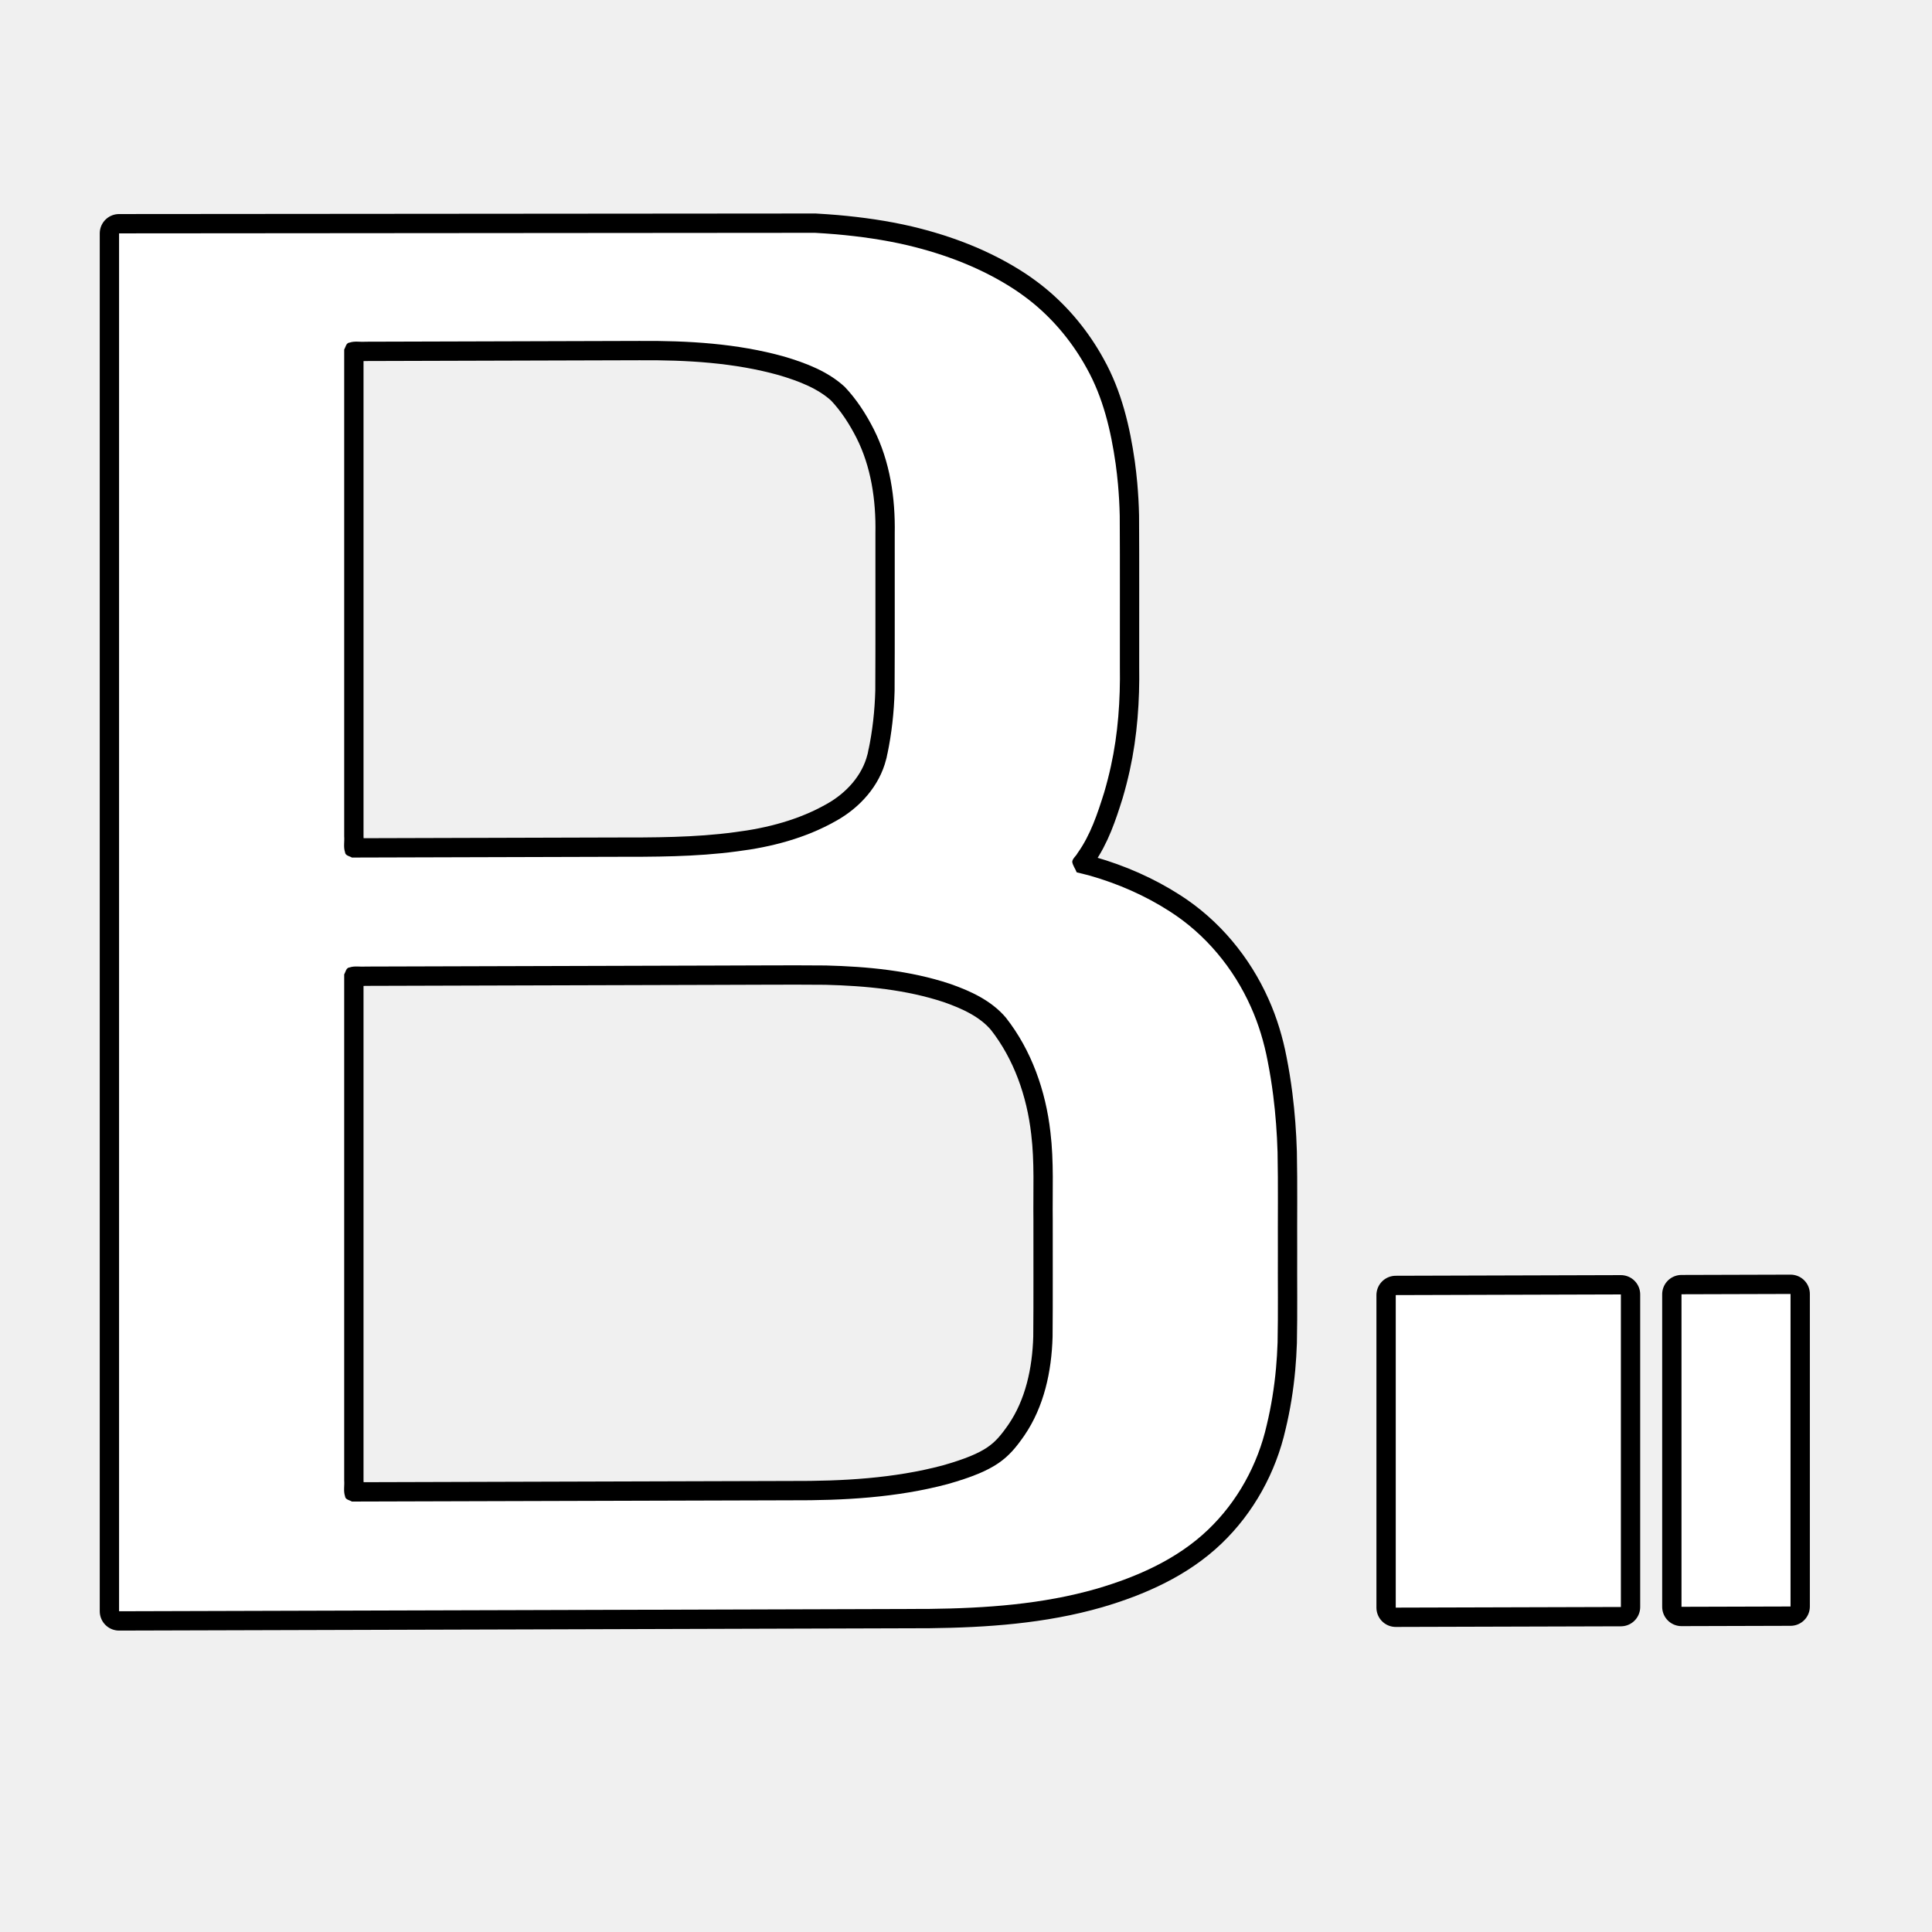
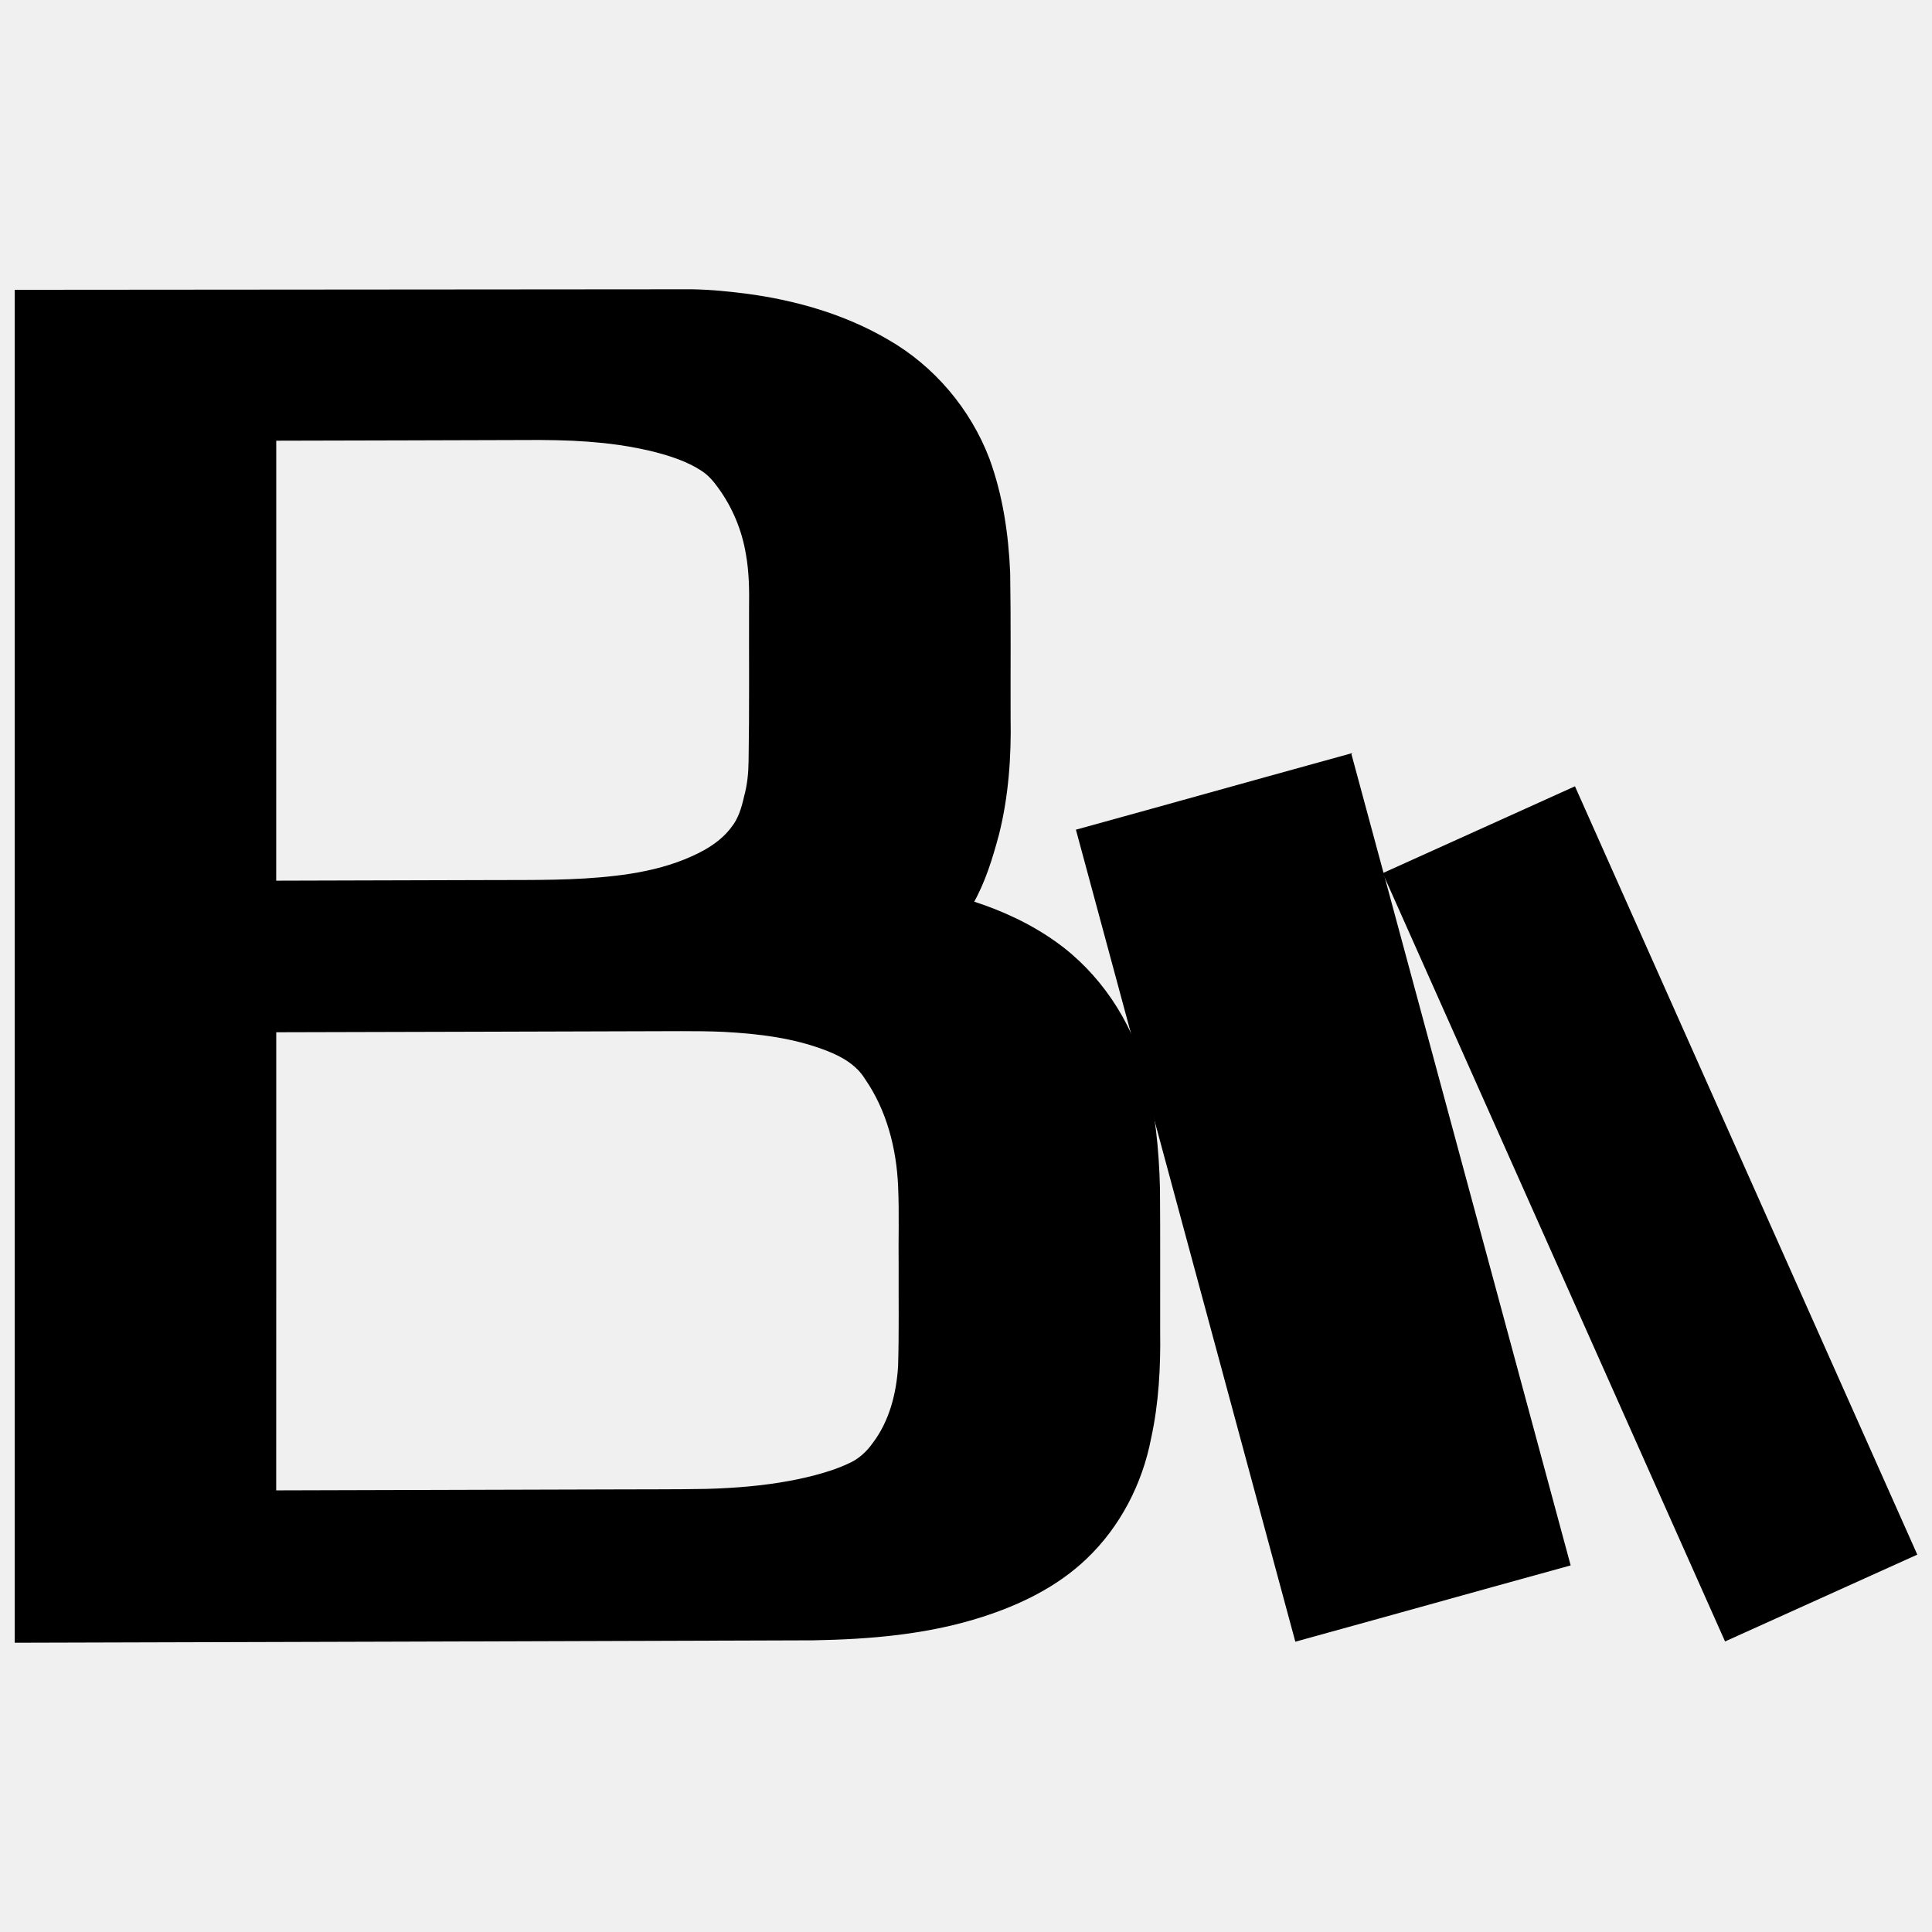
- <svg xmlns="http://www.w3.org/2000/svg" viewBox="100 0 500 500" version="1.1" id="svg2">
-   <defs id="defs2" />
-   <path id="path3" style="color:#000000;fill:#ffffff;fill-opacity:1;stroke:#000000;stroke-width:10;stroke-linecap:round;stroke-linejoin:round;stroke-dasharray:none;stroke-opacity:1;paint-order:stroke fill markers" d="M 130.815,60.397 V 416.992 c 69.902,-0.207 139.803,-0.383 209.705,-0.609 14.561,-0.171 29.28,-1.185 43.346,-5.235 10.456,-3.07 20.804,-7.625 28.772,-15.253 7.624,-7.274 12.891,-16.881 15.201,-27.134 1.137,-4.689 1.948,-9.735 2.391,-14.651 0.182,-2.074 0.34,-4.403 0.408,-6.648 0.162,-7.836 0.034,-15.676 0.075,-23.513 -0.042,-8.59 0.091,-17.183 -0.082,-25.772 -0.145,-4.913 -0.507,-9.764 -1.126,-14.68 -0.375,-2.954 -0.86,-5.997 -1.456,-8.995 -0.888,-4.66 -2.318,-9.466 -4.306,-13.875 -4.459,-10.039 -11.756,-18.859 -21.04,-24.778 -6.359,-4.099 -13.381,-7.153 -20.65,-9.235 -1.133,-0.302 -2.274,-0.573 -3.41,-0.861 -0.339,-0.917 -1.031,-1.773 -1.151,-2.729 0.093,-0.879 0.975,-1.451 1.367,-2.224 3.365,-4.694 5.183,-10.245 6.896,-15.696 0.655,-2.217 1.288,-4.698 1.745,-6.805 1.864,-8.462 2.458,-17.149 2.323,-25.793 -0.023,-13.007 0.046,-26.015 -0.036,-39.021 -0.057,-2.774 -0.208,-5.356 -0.448,-8.103 -0.144,-1.625 -0.379,-3.677 -0.6,-5.277 -1.222,-8.576 -3.235,-17.191 -7.497,-24.802 -3.506,-6.394 -8.192,-12.161 -13.822,-16.802 -1.378,-1.138 -3.048,-2.369 -4.624,-3.425 -8.454,-5.591 -18.07,-9.256 -27.903,-11.596 -6.091,-1.427 -12.302,-2.294 -18.532,-2.847 -1.674,-0.132 -3.644,-0.285 -5.433,-0.38 z m 134.574,27.836 c 12.612,-0.089 25.376,0.637 37.567,4.05 5.598,1.663 11.286,3.812 15.646,7.822 3.074,3.234 5.526,7.036 7.541,11.007 4.192,8.317 5.586,17.763 5.414,27.01 -0.021,13.565 0.043,27.13 -0.034,40.695 -0.147,5.512 -0.753,11.016 -1.888,16.416 0.108,-0.848 -0.16,0.978 -0.308,1.299 -1.718,6.882 -6.842,12.518 -12.951,15.911 -7.844,4.46 -16.716,6.779 -25.614,7.888 -10.716,1.444 -21.544,1.417 -32.331,1.412 -22.451,0.063 -44.902,0.126 -67.353,0.19 -0.672,-0.406 -1.717,-0.472 -1.793,-1.421 -0.433,-1.283 -0.103,-2.701 -0.206,-4.042 V 90.45 c 0.408,-0.673 0.476,-1.718 1.426,-1.797 1.284,-0.437 2.701,-0.11 4.043,-0.218 23.614,-0.067 47.227,-0.135 70.841,-0.202 z M 283.03,249.893 c 10.229,0.004 20.46,-0.129 30.688,-0.029 10.815,0.276 21.749,1.313 32.062,4.724 5.359,1.859 10.8,4.353 14.532,8.768 6.651,8.462 10.323,18.971 11.533,29.608 0.931,7.625 0.508,15.323 0.604,22.984 -0.027,10.007 0.054,20.014 -0.042,30.021 -0.25,8.918 -2.192,18.071 -7.307,25.54 -4.172,5.998 -7.26,8.996 -19.826,12.566 -13.228,3.524 -27.001,4.264 -40.624,4.201 -37.858,0.108 -75.715,0.216 -113.573,0.324 -0.672,-0.406 -1.717,-0.472 -1.793,-1.421 -0.433,-1.283 -0.103,-2.701 -0.206,-4.042 V 252.159 c 0.408,-0.673 0.476,-1.718 1.426,-1.797 1.284,-0.437 2.701,-0.11 4.043,-0.218 29.494,-0.084 58.988,-0.168 88.482,-0.252 z m 178.188,166.158 c 19.422,-0.057 38.842,-0.106 58.264,-0.164 v -80.886 c -19.421,0.055 -38.843,0.111 -58.264,0.166 z m 73.952,-0.211 28.22,-0.08 v -80.884 l -28.22,0.08 z" />
+ <svg xmlns="http://www.w3.org/2000/svg" xmlns:xlink="http://www.w3.org/1999/xlink" viewBox="0 0 500 500" version="1.1" id="svg2" width="500" height="500">
+   <defs id="defs2">
+     <linearGradient id="linearGradient53">
+       <stop style="stop-color:#ffffff;stop-opacity:1;" offset="0" id="stop53" />
+       <stop style="stop-color:#916f7a;stop-opacity:1;" offset="1" id="stop54" />
+     </linearGradient>
+     <clipPath clipPathUnits="userSpaceOnUse" id="clipPath24">
+       <rect style="fill:none;stroke:#000000;stroke-width:1;stroke-linecap:butt;stroke-linejoin:bevel;paint-order:stroke markers fill;stop-color:#000000" id="rect24" width="45" height="77.937" x="251.534" y="222.735" />
+     </clipPath>
+     <clipPath clipPathUnits="userSpaceOnUse" id="clipPath5">
+       <path id="path5" style="stroke-width:0.1;stroke-linecap:square;paint-order:markers fill stroke;stop-color:#000000" d="M 438.251,553.764 H 1298.121 V 755.159 H 438.251 Z" />
+     </clipPath>
+     <clipPath clipPathUnits="userSpaceOnUse" id="clipPath55">
+       <path id="path55" style="stroke-width:0.1;stroke-linecap:square;paint-order:markers fill stroke;stop-color:#000000" d="m 1736.615,-745.573 h 1589.476 v 72.467 H 1736.615 Z" />
+     </clipPath>
+     <clipPath clipPathUnits="userSpaceOnUse" id="clipPath13">
+       <path id="path13" style="stroke-width:0.1;stroke-linecap:square;paint-order:markers fill stroke;stop-color:#000000" d="m 1691.199,-792.32 h 1634.892 v 92.828 H 1691.199 Z" />
+     </clipPath>
+     <clipPath clipPathUnits="userSpaceOnUse" id="clipPath54">
+       <path id="path54" style="stroke-width:0.1;stroke-linecap:square;paint-order:markers fill stroke;stop-color:#000000" d="m 1691.199,-792.32 h 1634.892 v 92.828 H 1691.199 Z" />
+     </clipPath>
+     <clipPath clipPathUnits="userSpaceOnUse" id="clipPath33">
+       <rect style="fill:#000000;stroke:none;stroke-width:1;stroke-linecap:butt;stroke-linejoin:bevel;paint-order:stroke markers fill;stop-color:#000000" id="rect33" width="46.192" height="80.007" x="75" y="399.997" />
+     </clipPath>
+     <linearGradient id="swatch6">
+       <stop style="stop-color:#000000;stop-opacity:1;" offset="0" id="stop6" />
+     </linearGradient>
+     <filter style="color-interpolation-filters:sRGB" id="filter87" x="-0.035" y="-0.042" width="1.086" height="1.105">
+       <feFlood result="flood" in="SourceGraphic" flood-opacity="0.667" flood-color="rgb(161,245,245)" id="feFlood86" />
+       <feGaussianBlur result="blur" in="SourceGraphic" stdDeviation="0.001 0.087" id="feGaussianBlur86" />
+       <feOffset result="offset" in="blur" dx="6" dy="6" id="feOffset86" />
+       <feComposite result="comp1" operator="in" in="flood" in2="offset" id="feComposite86" />
+       <feComposite result="comp2" operator="over" in="SourceGraphic" in2="comp1" id="feComposite87" />
+     </filter>
+     <clipPath clipPathUnits="userSpaceOnUse" id="clipPath88">
+       <g id="use88">
+         <path id="path88" style="fill:url(#radialGradient89);fill-opacity:1;stroke:none;stroke-width:19.664;stroke-linecap:butt;stroke-linejoin:miter;stroke-dasharray:none;stroke-dashoffset:0;stroke-opacity:1;paint-order:stroke fill markers" d="m 157.769,426.561 c 90.618,97.919 293.843,97.919 384.461,0 77.026,-83.231 77.026,-269.89 0,-353.121 -90.618,-97.919 -293.843,-97.919 -384.462,0 -77.026,83.231 -77.026,269.89 1e-5,353.121 z" />
+       </g>
+     </clipPath>
+     <radialGradient xlink:href="#linearGradient53" id="radialGradient89" gradientUnits="userSpaceOnUse" gradientTransform="matrix(1.826309,0,0,1.826309,-405.011,-298.3172)" cx="490.145" cy="361.024" fx="490.145" fy="361.024" r="250" />
+     <mask maskUnits="userSpaceOnUse" id="mask89">
+       <path id="path89" style="fill:url(#radialGradient90);fill-opacity:1;stroke:none;stroke-width:19.664;stroke-linecap:butt;stroke-linejoin:miter;stroke-dasharray:none;stroke-dashoffset:0;stroke-opacity:1;paint-order:stroke fill markers" d="m 157.769,426.561 c 90.618,97.919 293.843,97.919 384.461,0 77.026,-83.231 77.026,-269.89 0,-353.121 -90.618,-97.919 -293.843,-97.919 -384.462,0 -77.026,83.231 -77.026,269.89 1e-5,353.121 z" />
+     </mask>
+     <radialGradient xlink:href="#linearGradient53" id="radialGradient90" gradientUnits="userSpaceOnUse" gradientTransform="matrix(1.826309,0,0,1.826309,-405.011,-298.3172)" cx="490.145" cy="361.024" fx="490.145" fy="361.024" r="250" />
+   </defs>
+   <g id="g90" transform="matrix(1.162276,0,0,1.162276,-41.3293,-27.09005)">
+     <path d="m 44.217,88.332 c -1.628,0.002 -3.255,0.003 -4.883,0.005 V 388.588 c 59.085,-0.173 118.17,-0.323 177.254,-0.536 12.621,-0.221 25.387,-1.277 37.466,-5.16 8.43,-2.692 16.641,-6.678 23.089,-12.845 7.419,-7.05 12.322,-16.559 14.238,-26.579 1.705,-7.771 2.123,-15.76 2.007,-23.696 -0.014,-10.605 0.043,-21.21 -0.042,-31.815 -0.21,-8.672 -1.094,-17.373 -3.264,-25.787 -3.09,-11.436 -10.038,-21.885 -19.725,-28.771 -5.643,-4.022 -12.013,-6.938 -18.602,-9.032 2.74,-4.786 4.349,-10.109 5.772,-15.406 2.115,-8.432 2.728,-17.169 2.558,-25.839 -0.032,-10.752 0.077,-21.505 -0.096,-32.256 -0.358,-8.552 -1.625,-17.143 -4.57,-25.209 -4.172,-10.989 -12.194,-20.489 -22.411,-26.326 -9.596,-5.611 -20.482,-8.71 -31.454,-10.153 -3.958,-0.508 -7.941,-0.886 -11.931,-0.958 -48.469,0.039 -96.938,0.077 -145.407,0.115 z M 155.744,120.777 c 2.431,0.012 4.996,0.065 7.341,0.169 2.253,0.106 4.502,0.277 6.746,0.501 0.394,0.043 1.079,0.123 1.585,0.181 2.903,0.344 5.787,0.851 8.638,1.493 0.37,0.087 0.905,0.21 1.288,0.311 3.692,0.961 7.4,2.152 10.621,4.245 1.606,1.004 2.844,2.459 3.933,3.987 3.211,4.408 5.354,9.573 6.242,14.953 0.725,4.022 0.776,8.122 0.712,12.196 -0.03,11.335 0.086,22.672 -0.108,34.006 -0.03,2.67 -0.299,5.344 -1.01,7.924 -0.555,2.479 -1.282,5.005 -2.897,7.023 -2.637,3.582 -6.681,5.746 -10.72,7.381 -4.434,1.78 -9.063,2.806 -13.835,3.458 -0.394,0.051 -1.078,0.134 -1.583,0.197 -9.113,1.09 -18.309,0.934 -27.47,0.966 -16.222,0.044 -32.444,0.093 -48.667,0.137 0.024,-32.99 0.002,-65.98 0.009,-98.97 19.725,-0.029 39.45,-0.109 59.174,-0.158 z m 31.212,131.63 c 3.262,0.002 6.643,0.013 9.829,0.167 7.793,0.418 15.684,1.362 23,4.221 3.428,1.312 6.833,3.268 8.794,6.481 4.885,7.065 7.101,15.681 7.458,24.188 0.266,5.923 0.04,11.853 0.12,17.779 -0.033,7.415 0.101,14.834 -0.123,22.247 -0.37,6.145 -1.96,12.423 -5.726,17.4 -1.47,2.086 -3.435,3.863 -5.815,4.837 -1.082,0.508 -2.361,1.003 -3.385,1.36 -5.237,1.753 -10.692,2.776 -16.169,3.424 -3.163,0.372 -6.493,0.604 -9.733,0.743 -0.692,0.025 -1.718,0.059 -2.426,0.081 -6.946,0.138 -13.894,0.069 -20.841,0.116 -25.127,0.071 -50.254,0.141 -75.381,0.212 0.027,-34.335 0.003,-68.671 0.011,-103.006 30.129,-0.059 60.258,-0.17 90.387,-0.248 z" style="fill:#000000;fill-opacity:1;stroke:#000000;stroke-opacity:1" id="path90" />
+     <path d="m 333.618,192.79 c -24.612,6.786 -32.752,9.118 -57.364,15.904 l 48.377,179.033 c 25.335,-6.984 34.199,-9.515 59.534,-16.499 L 335.787,192.192 c -0.723,0.201 -1.447,0.398 -2.17,0.599 z" style="fill:#000000;fill-opacity:1;stroke:#000000;stroke-width:1.838;stroke-opacity:1" id="path1" />
+     <path d="m 383.734,200.536 c -13.026,5.884 -26.053,11.767 -39.079,17.651 l 75.478,169.4 c 13.71,-6.193 27.42,-12.385 41.13,-18.578 -25.159,-56.467 -50.319,-112.933 -75.478,-169.4 -0.683,0.31 -1.368,0.617 -2.051,0.927 z" style="fill:#000000;fill-opacity:1;stroke:#000000;stroke-width:1.838;stroke-opacity:1" id="path1-3" />
+   </g>
</svg>
